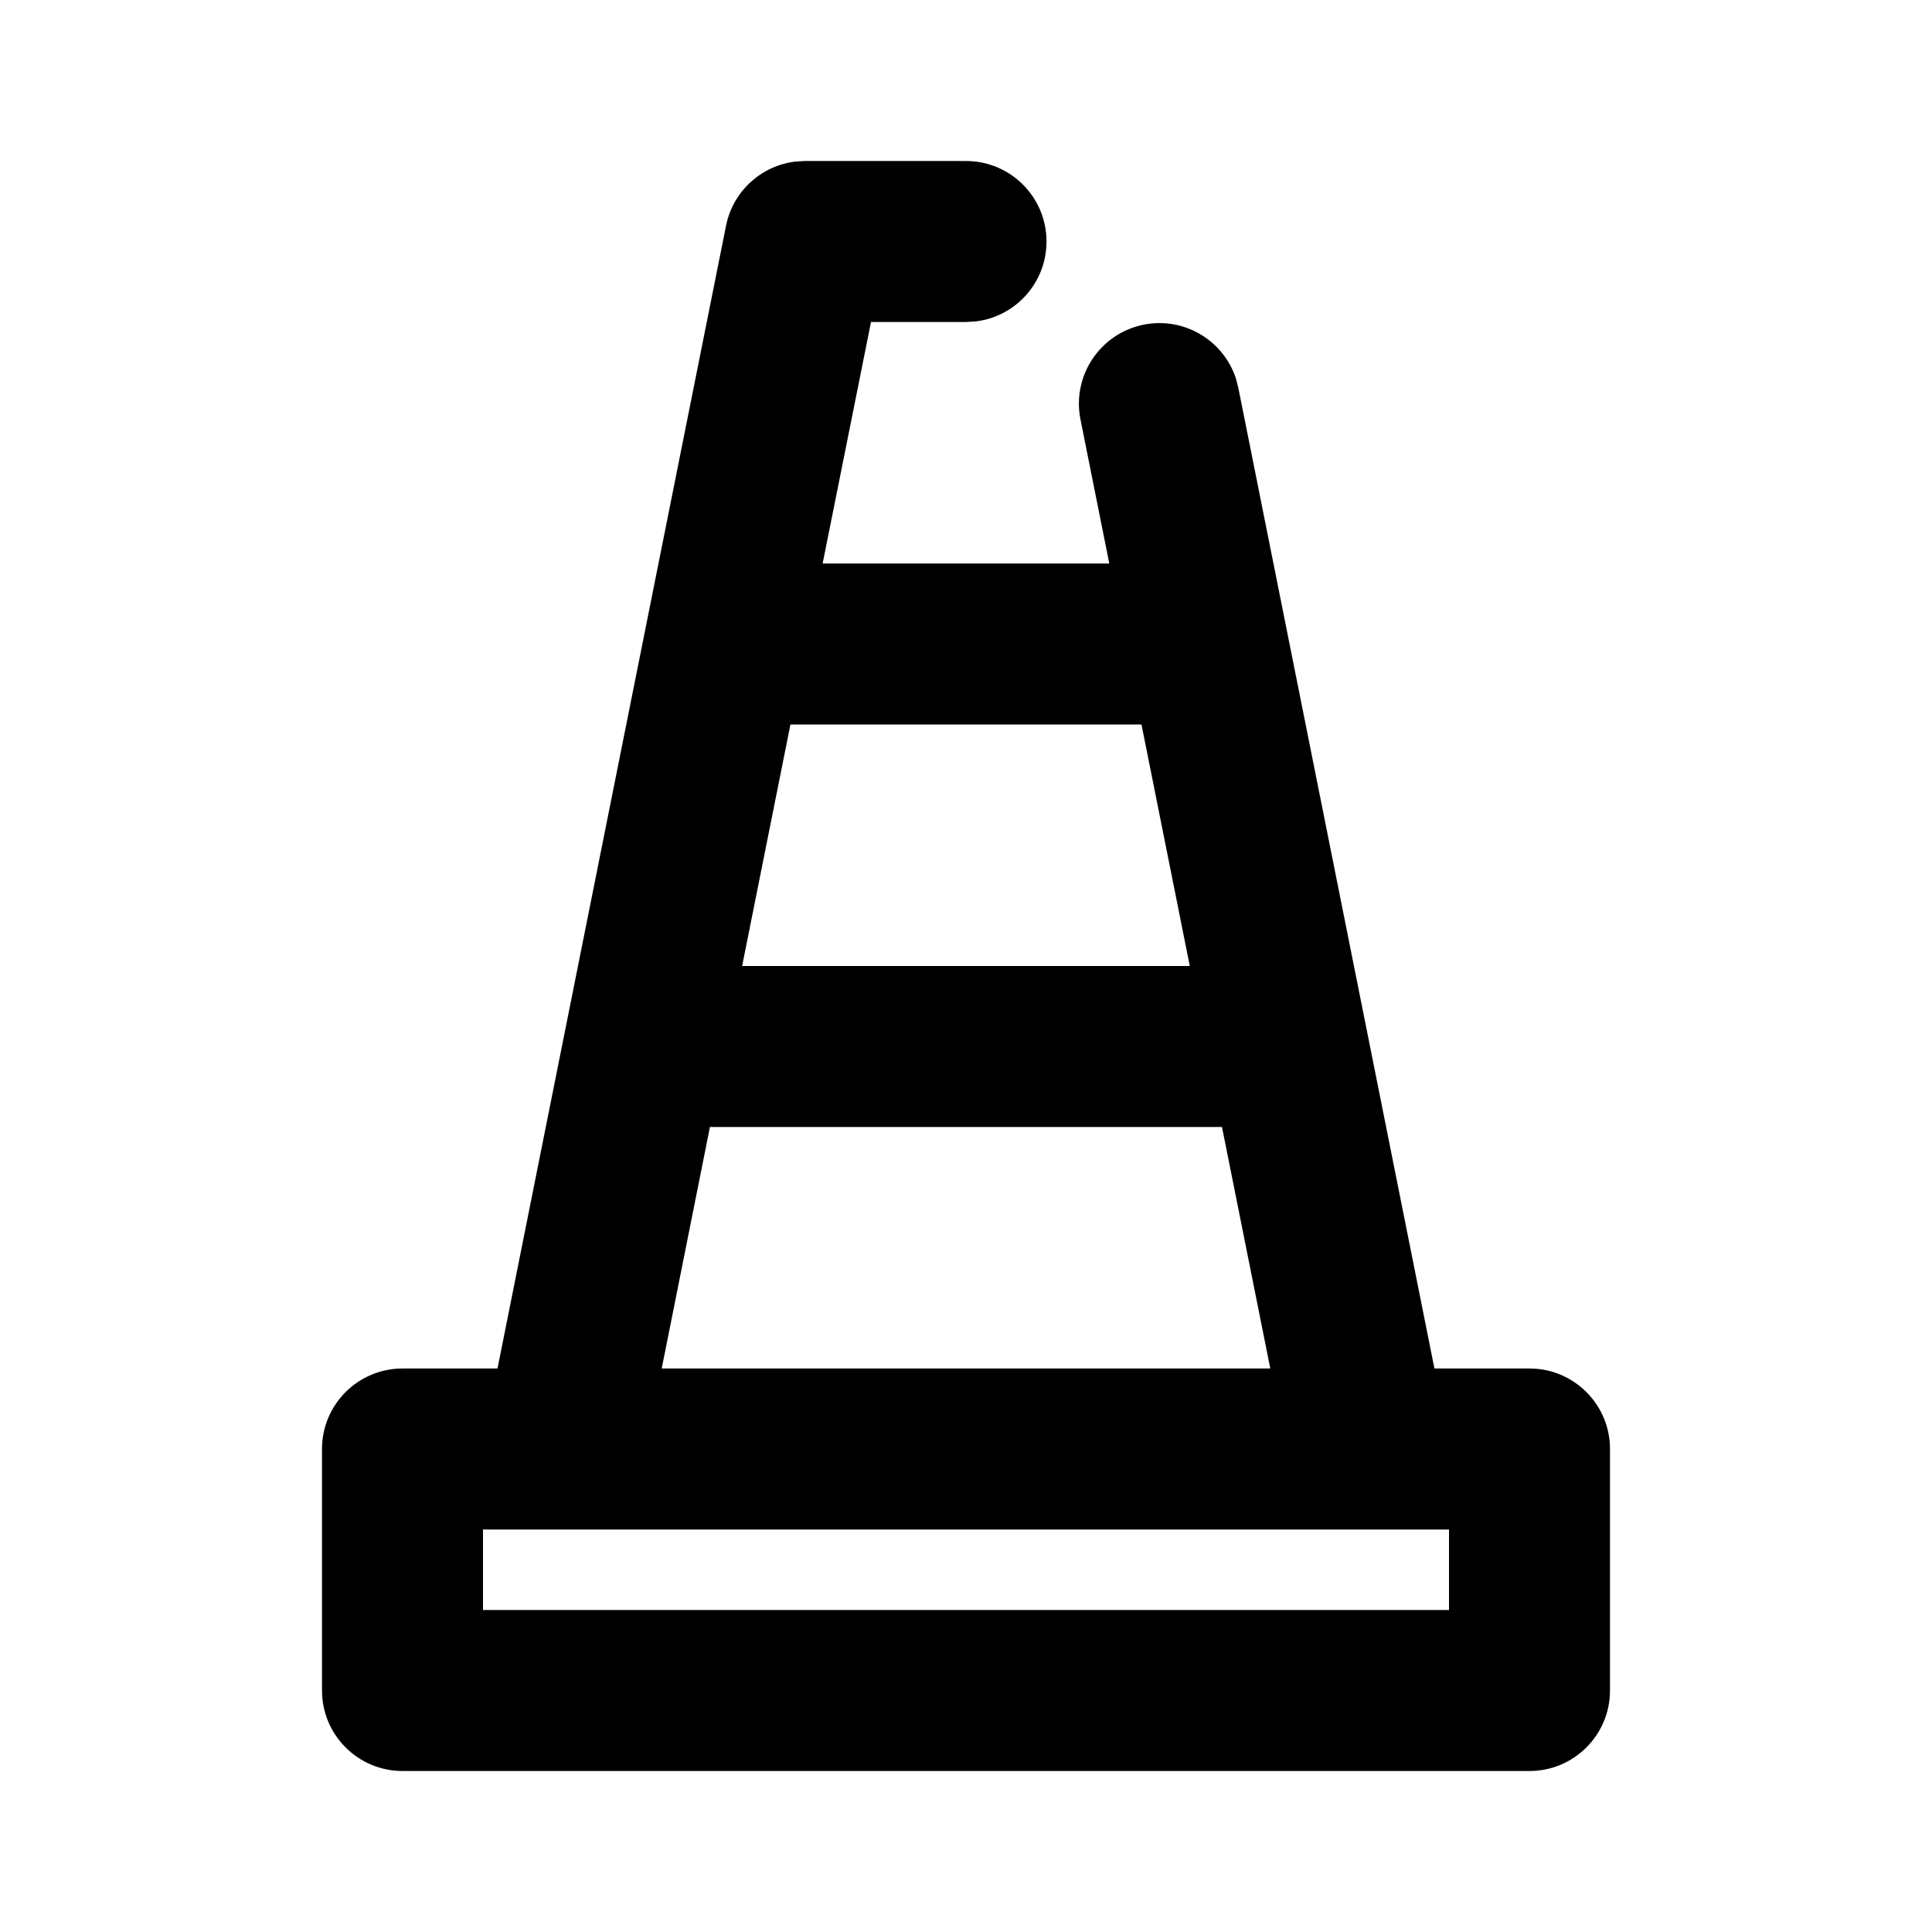
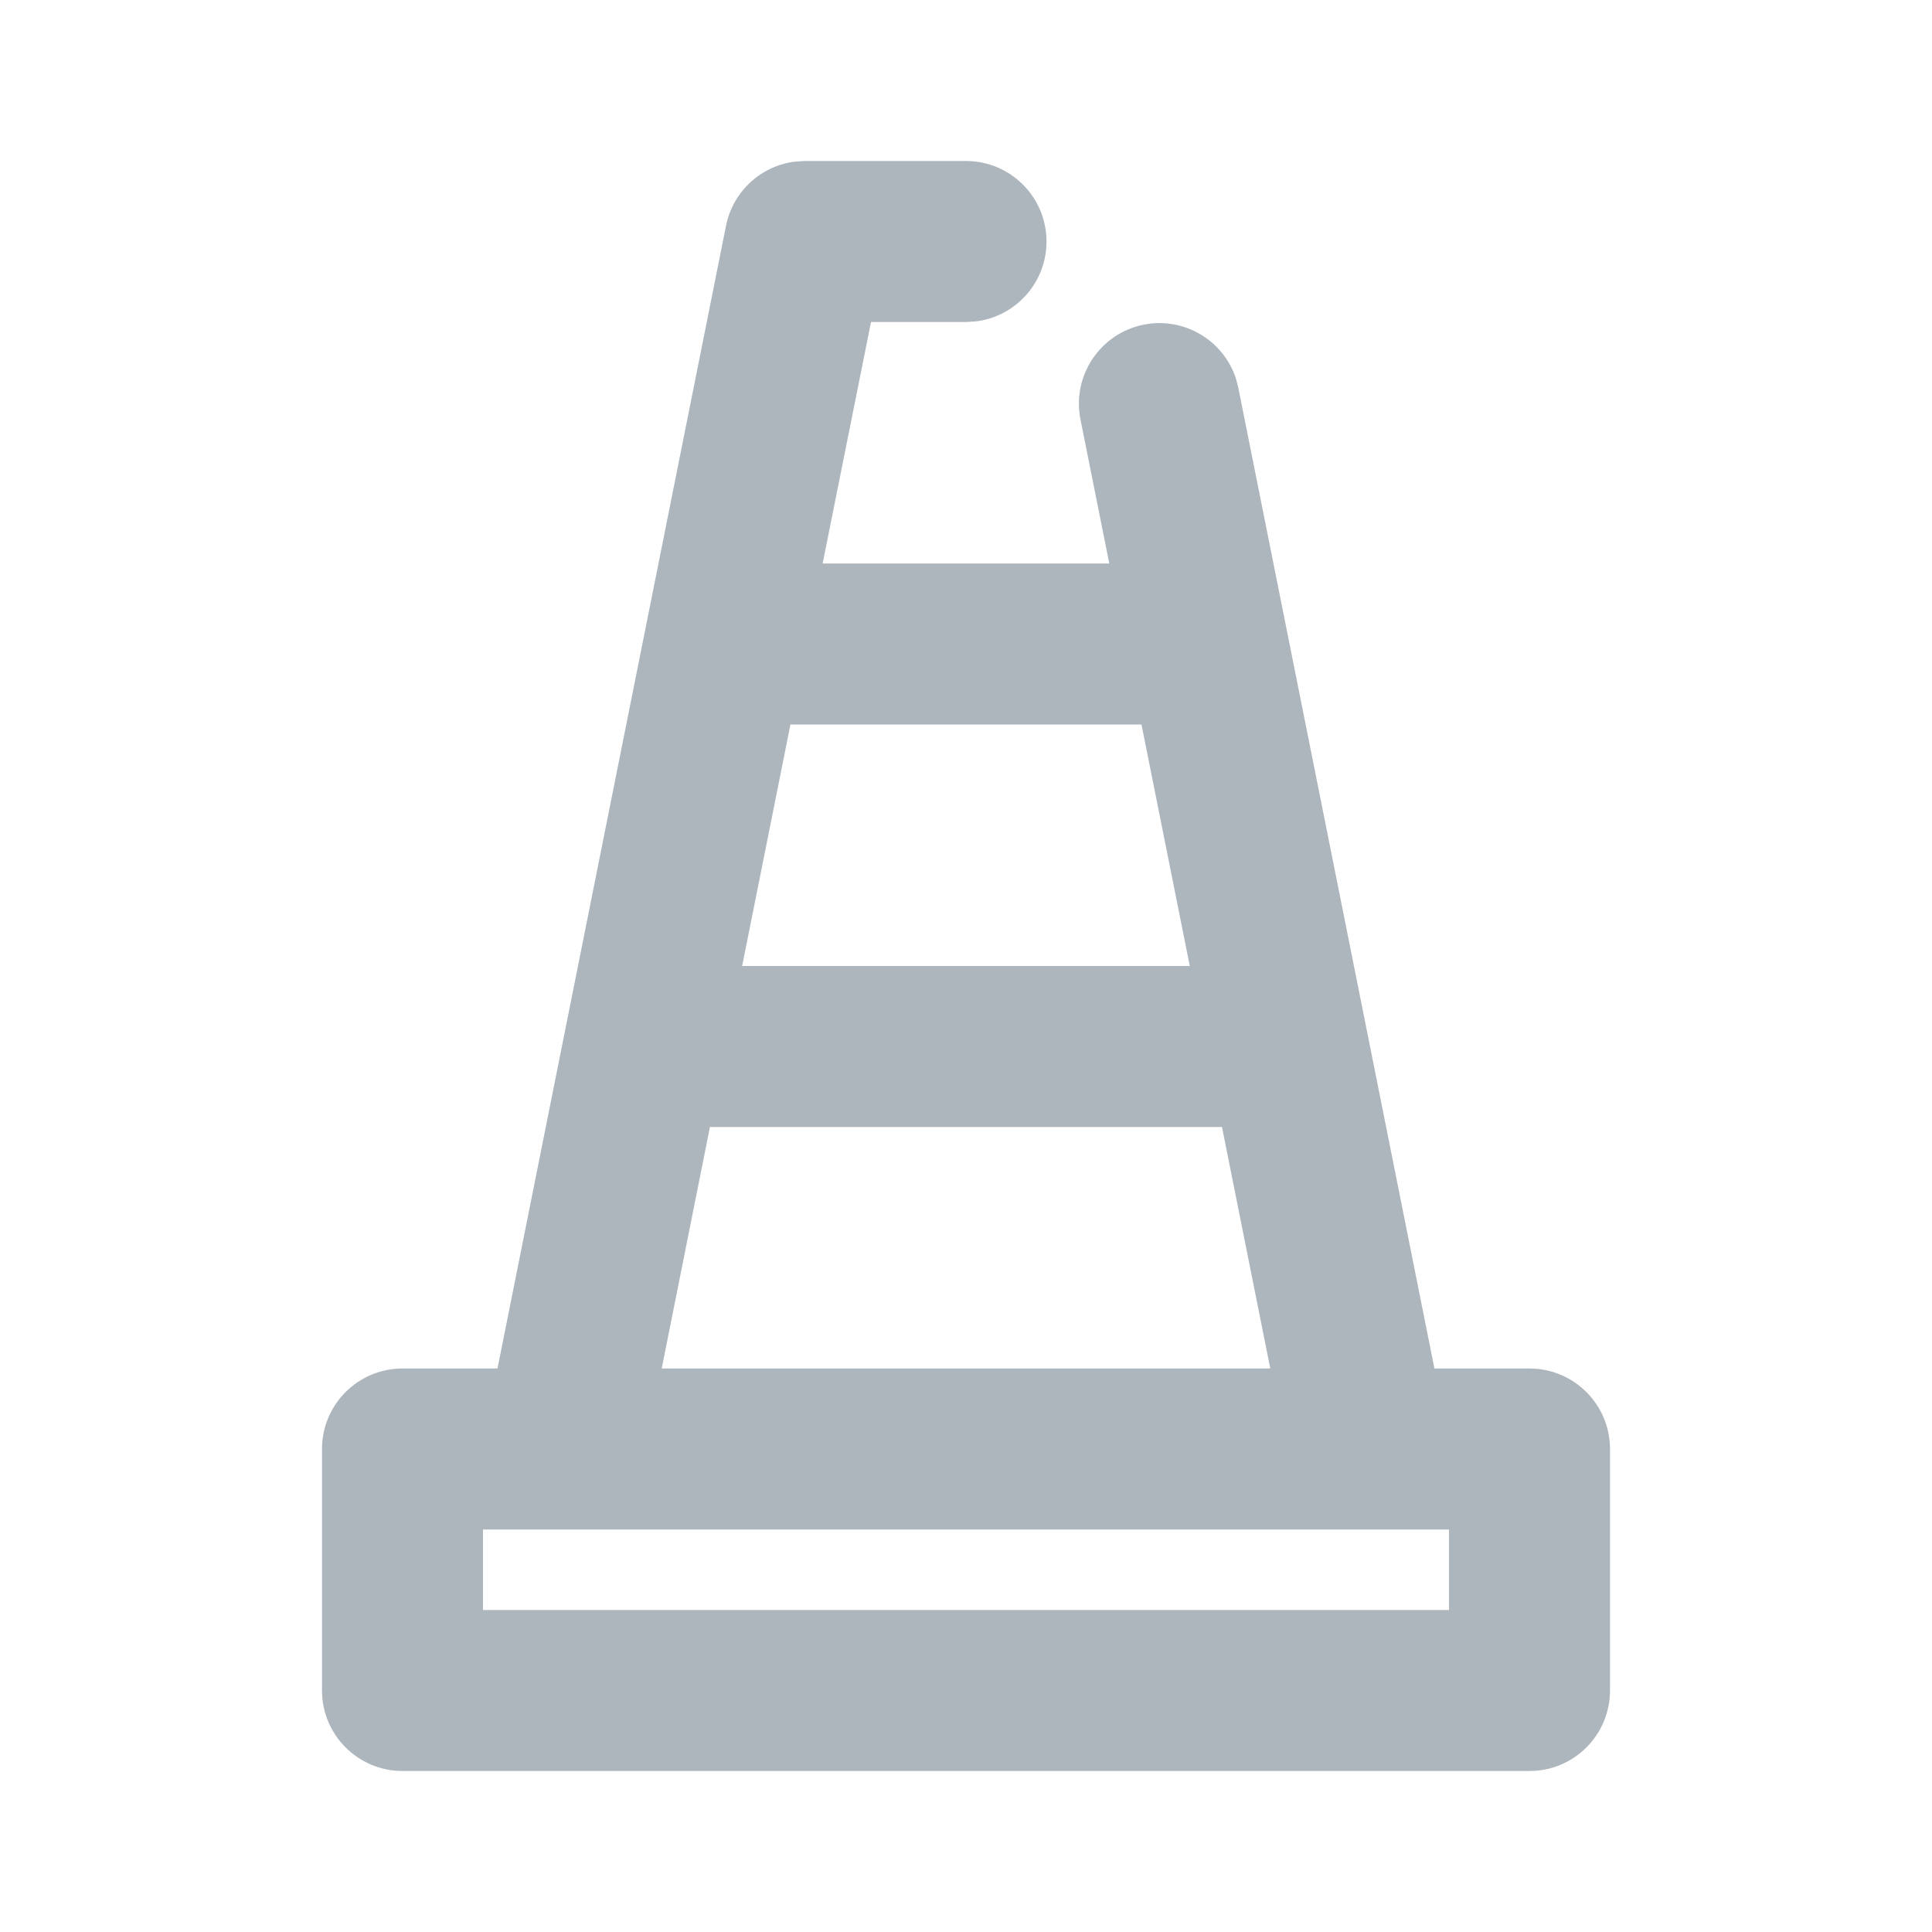
- <svg xmlns="http://www.w3.org/2000/svg" width="24" height="24" viewBox="0 0 24 24">
-   <path fill-rule="evenodd" d="M10,2 L12,2 C12.552,2 13,2.448 13,3 C13,3.513 12.614,3.936 12.117,3.993 L12,4 L10.82,4 L10.219,7 L13.78,7 L13.422,5.21 C13.314,4.669 13.665,4.142 14.207,4.033 C14.71,3.933 15.2,4.228 15.354,4.705 L15.383,4.818 L17.819,17 L19,17 C19.552,17 20,17.448 20,18 L20,21 C20,21.552 19.552,22 19,22 L5,22 C4.448,22 4,21.552 4,21 L4,18 C4,17.448 4.448,17 5,17 L6.18,17 L9.019,2.804 C9.105,2.375 9.457,2.057 9.882,2.007 L10,2 L12,2 Z M18,19 L6,19 L6,20 L18,20 L18,19 Z M15.18,14 L8.819,14 L8.22,17 L15.78,17 L15.18,14 Z M14.18,9 L9.819,9 L9.219,12 L14.78,12 L14.18,9 Z" />
+ <svg xmlns="http://www.w3.org/2000/svg" width="24" height="24" viewBox="0 0 24 24" fill="none">
+   <path fill-rule="evenodd" clip-rule="evenodd" d="M10 2H12C12.552 2 13 2.448 13 3C13 3.513 12.614 3.936 12.117 3.993L12 4H10.82L10.219 7H13.78L13.422 5.21C13.314 4.669 13.665 4.142 14.207 4.033C14.71 3.933 15.2 4.229 15.354 4.705L15.383 4.818L17.819 17H19C19.552 17 20 17.448 20 18V21C20 21.552 19.552 22 19 22H5C4.448 22 4 21.552 4 21V18C4 17.448 4.448 17 5 17H6.18L9.019 2.804C9.105 2.375 9.457 2.057 9.882 2.007L10 2H12H10ZM18 19H6V20H18V19ZM15.18 14H8.819L8.22 17H15.78L15.18 14ZM14.18 9H9.819L9.219 12H14.78L14.18 9Z" fill="#ADB5BD" />
</svg>
